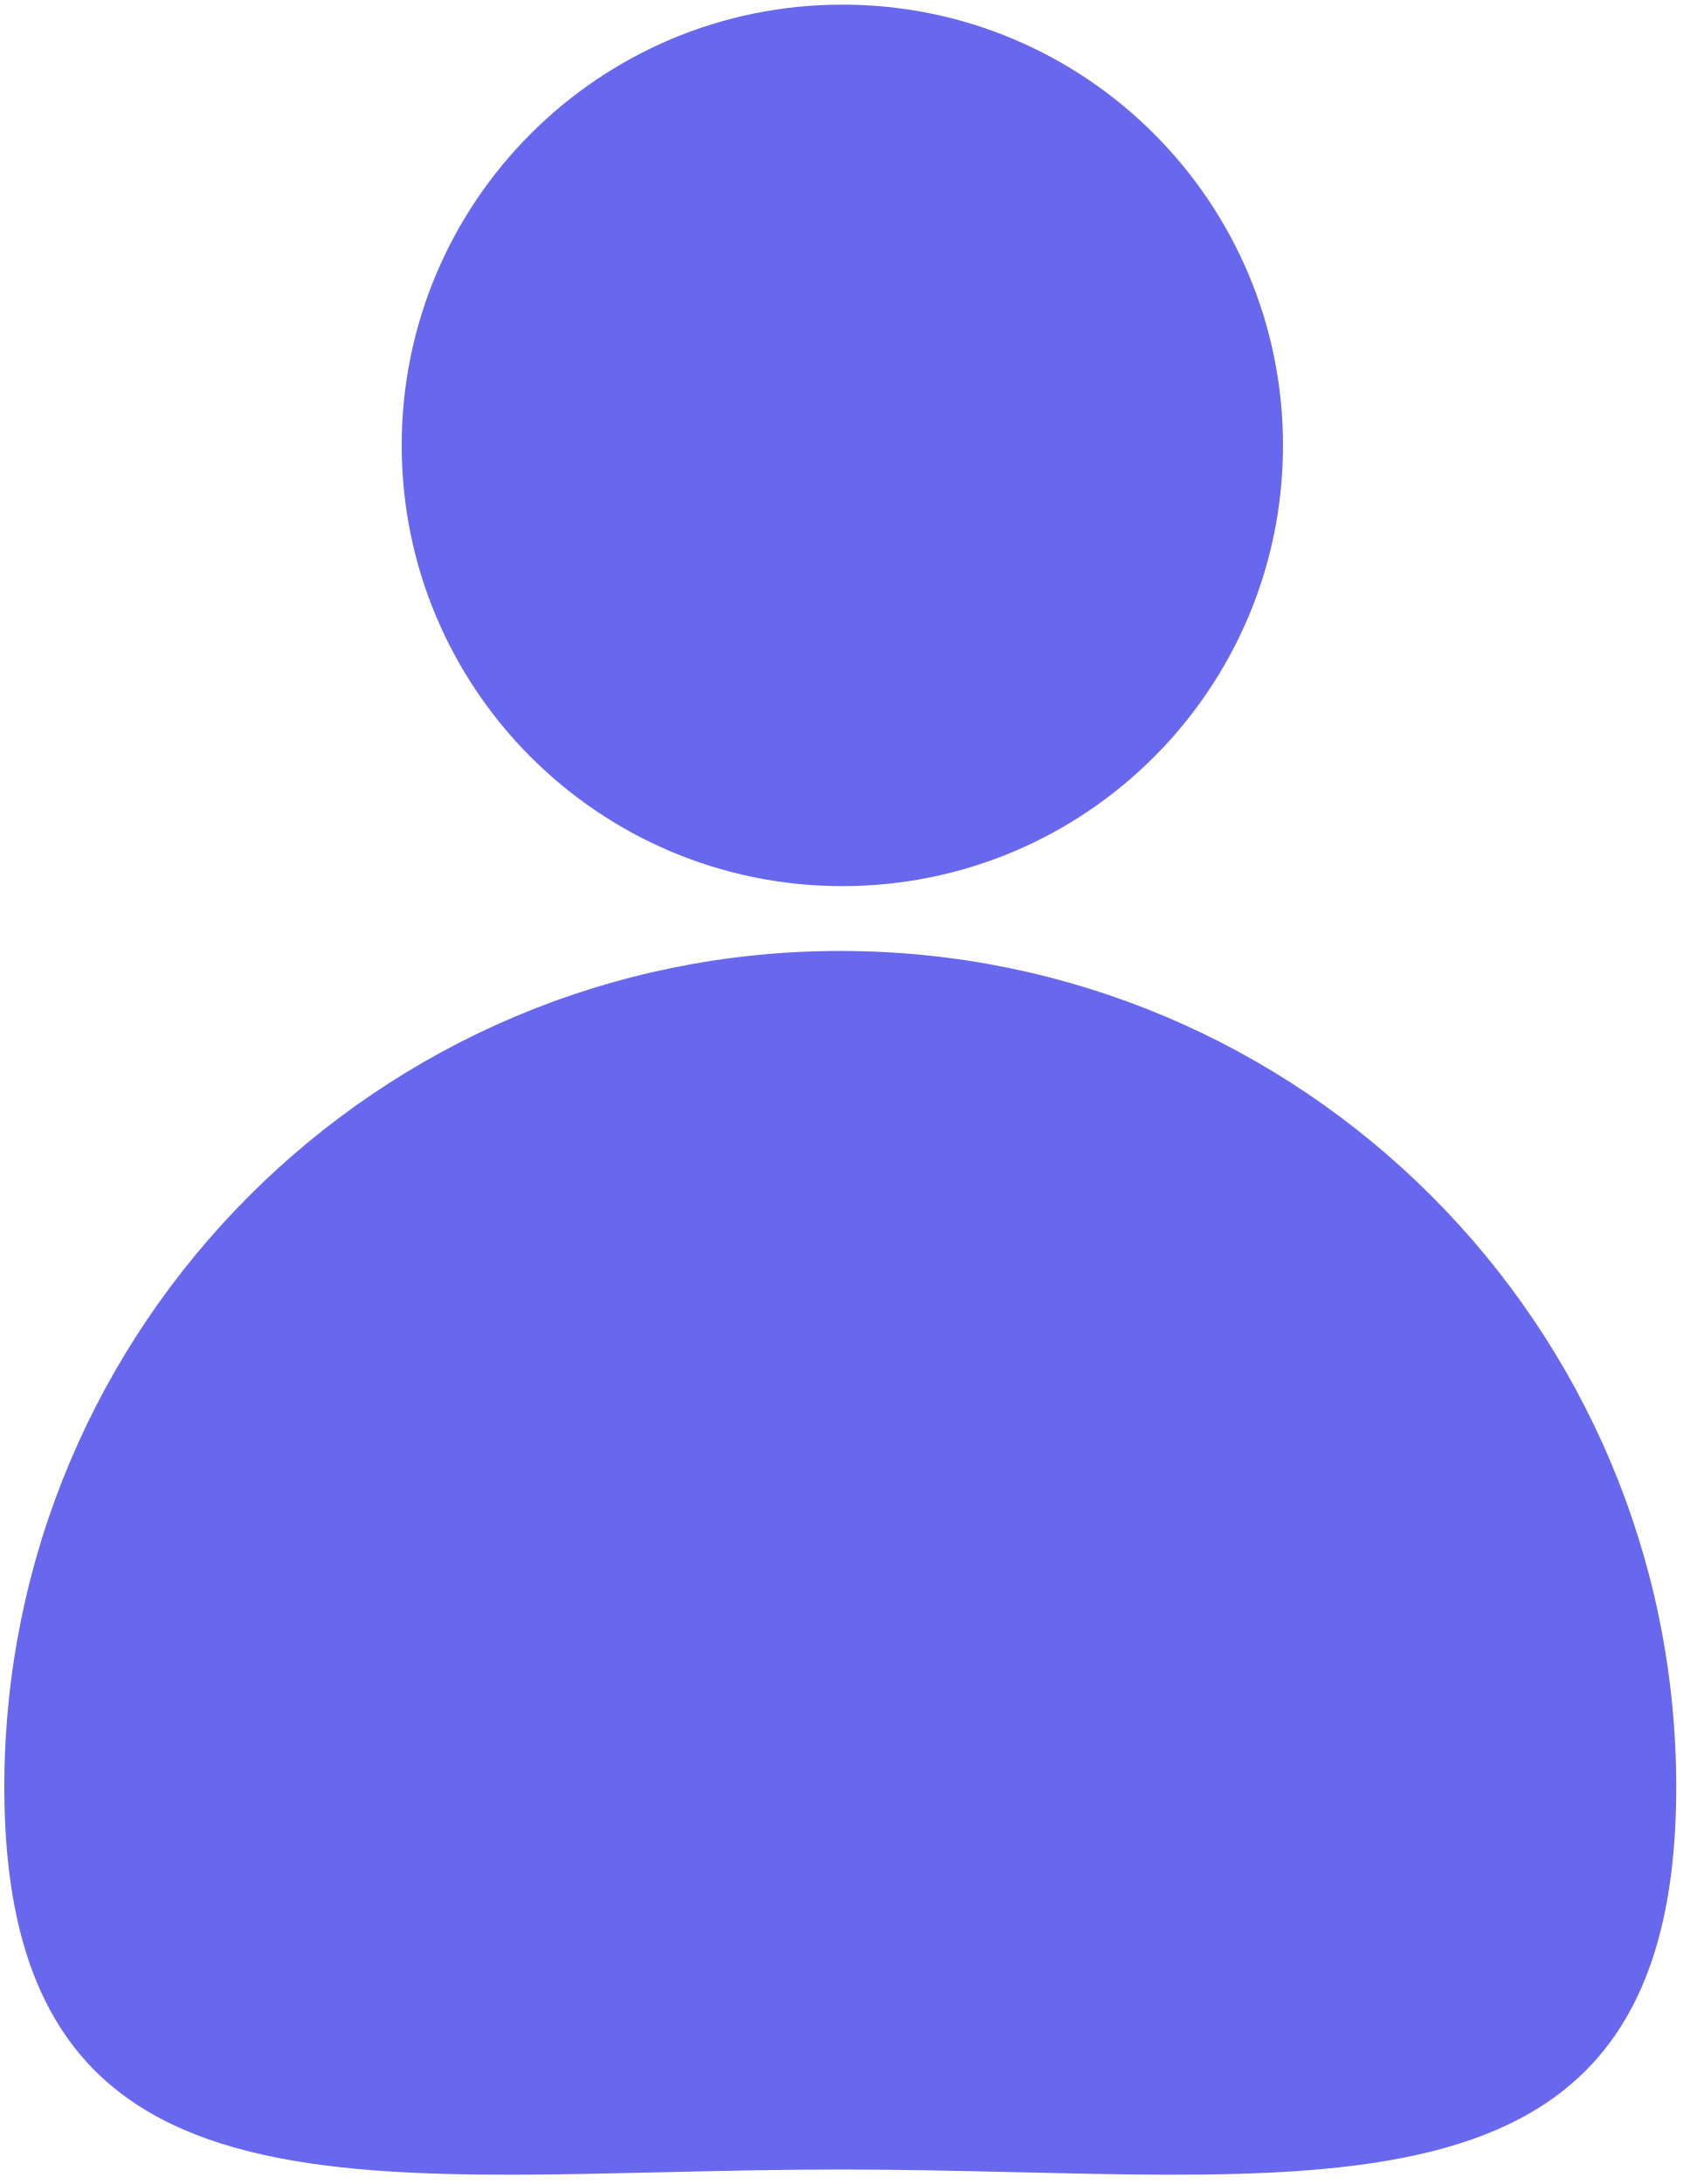
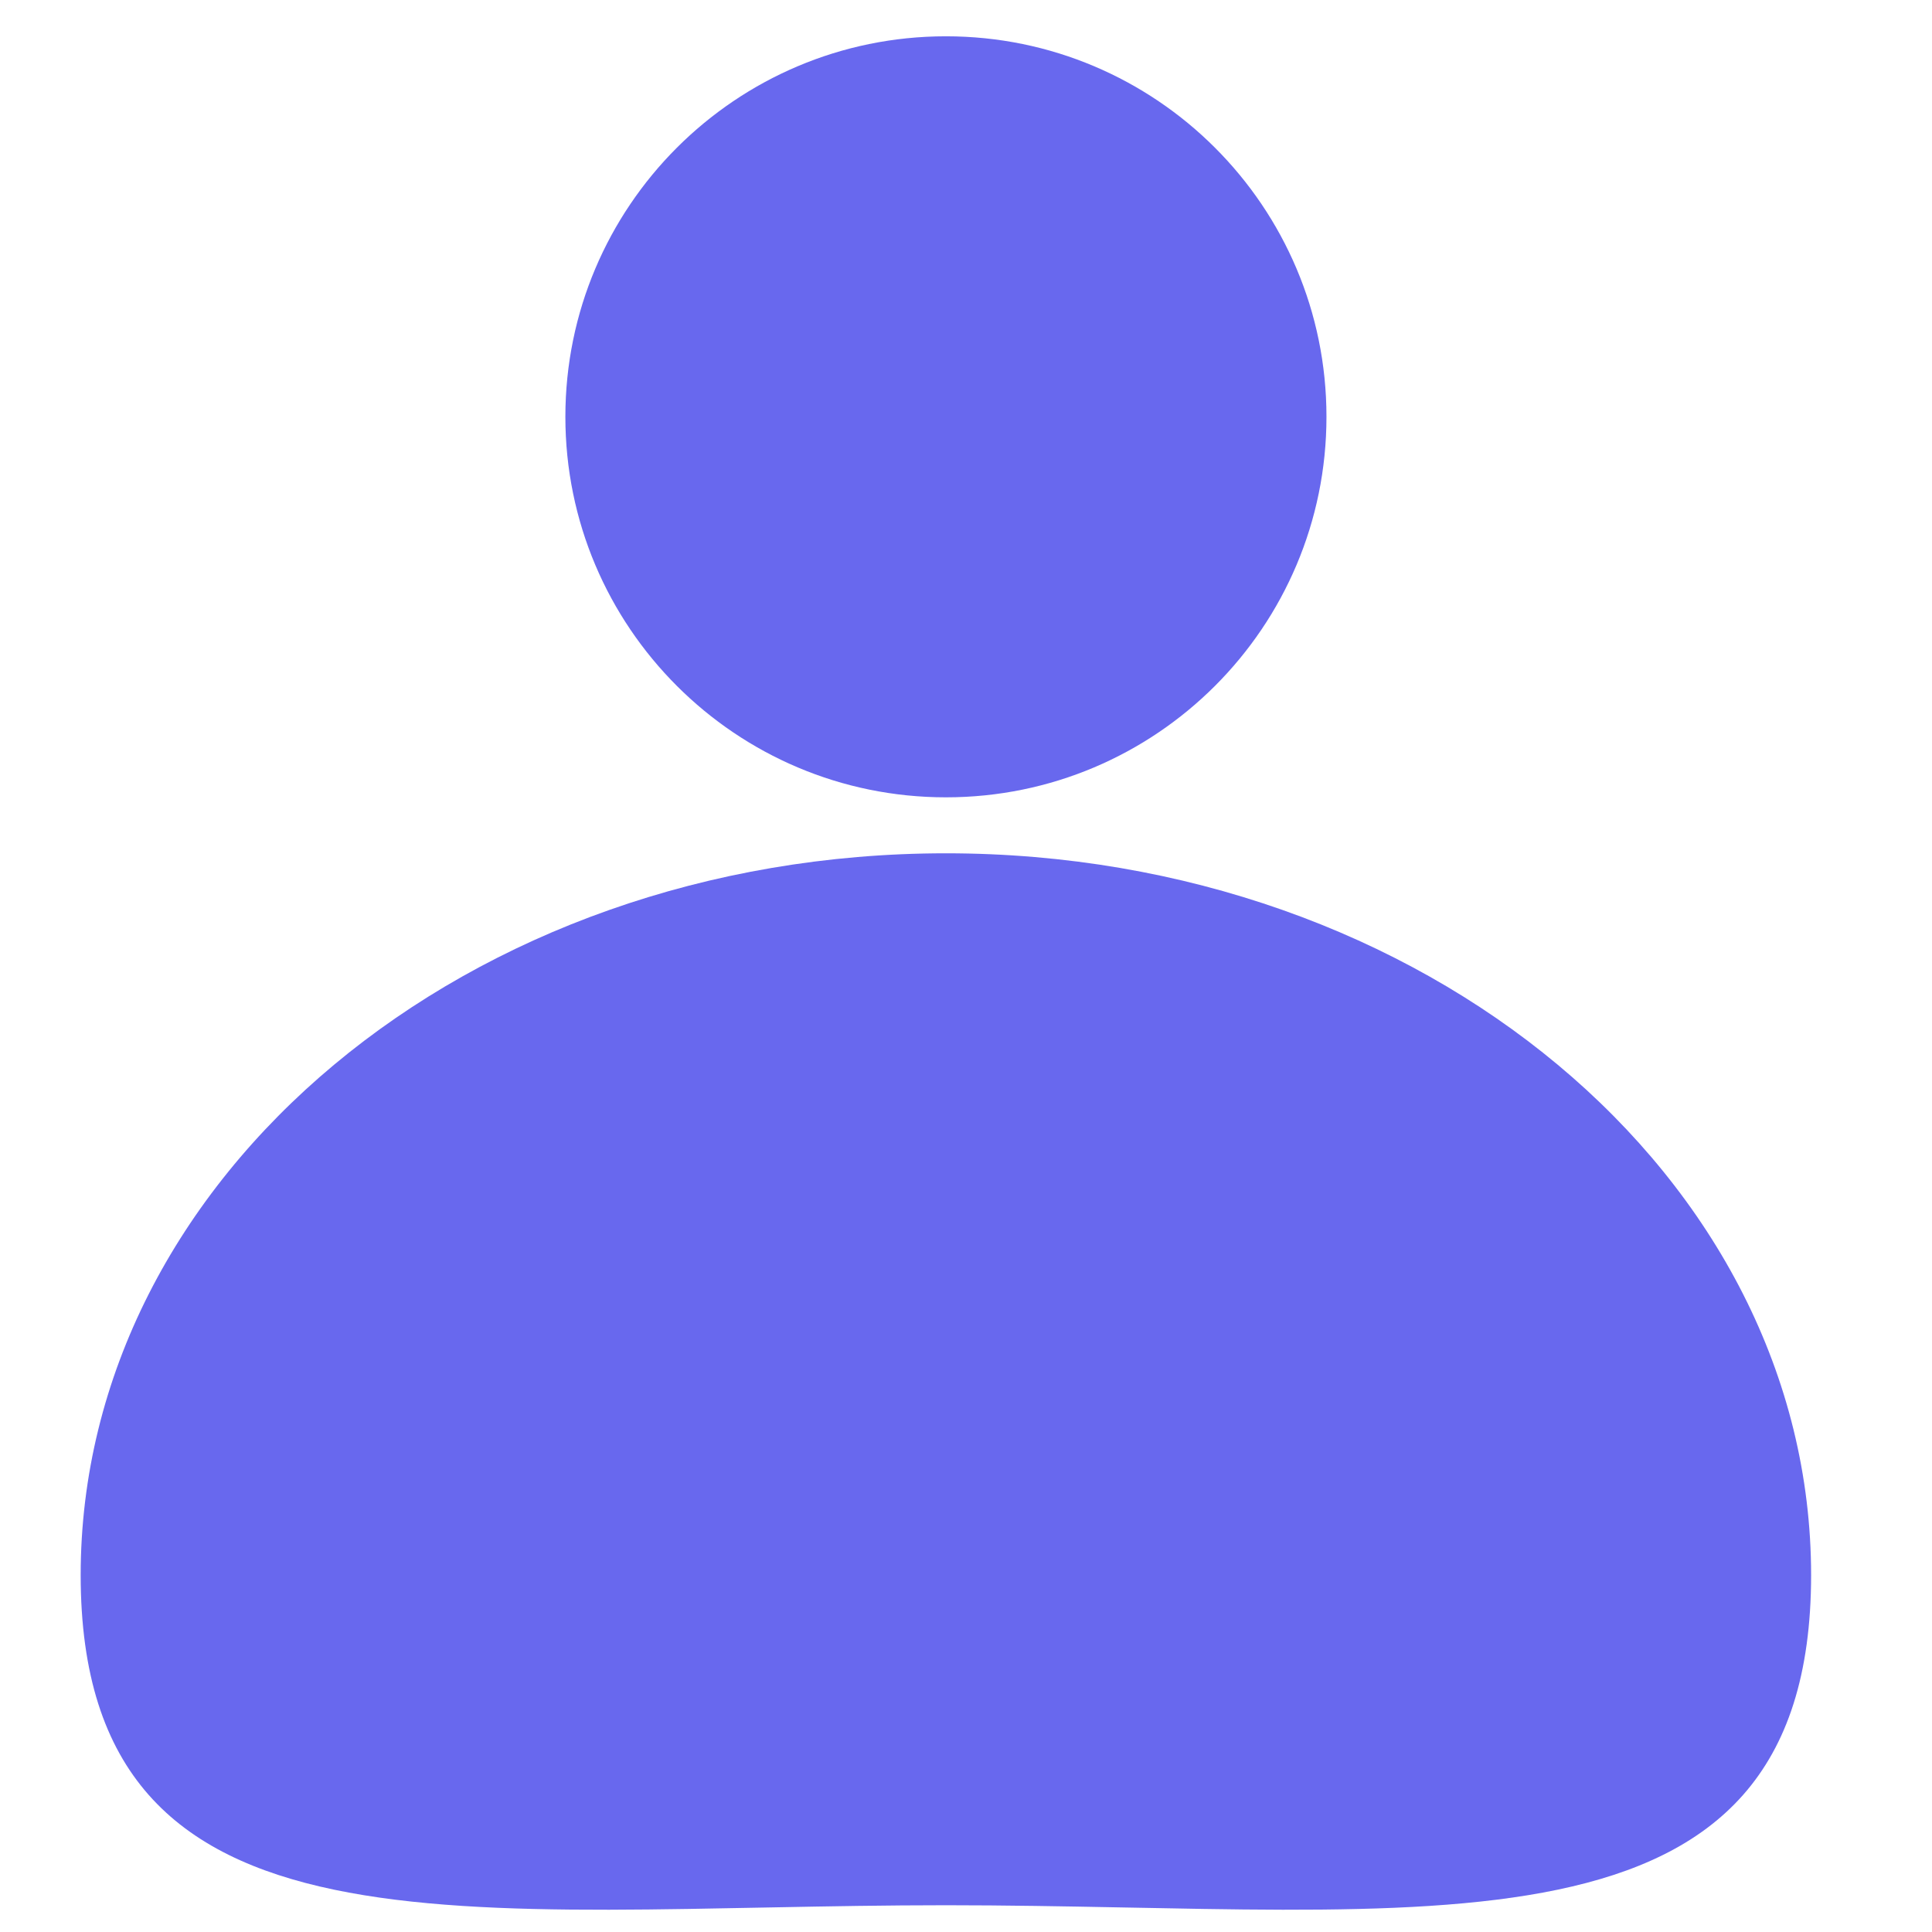
- <svg xmlns="http://www.w3.org/2000/svg" width="65" height="84" viewBox="0 0 65 84" fill="none">
-   <path d="M64.486 68.735C64.486 86.496 50.088 83.443 32.327 83.443C14.566 83.443 0.167 86.496 0.167 68.735C0.167 50.973 14.566 36.575 32.327 36.575C50.088 36.575 64.486 50.973 64.486 68.735Z" fill="#6868EE" />
-   <circle cx="32.406" cy="17.13" r="16.952" fill="#6868EE" />
+ <svg xmlns="http://www.w3.org/2000/svg" width="33" height="33" viewBox="0 0 33 33" fill="none">
+   <path d="M30.935 26.904C30.935 33.714 24.319 32.543 16.157 32.543C7.995 32.543 1.378 33.714 1.378 26.904C1.378 20.095 7.995 14.575 16.157 14.575C24.319 14.575 30.935 20.095 30.935 26.904Z" fill="#6868EE" />
+   <path d="M16.157 13.619C19.747 13.619 22.657 10.709 22.657 7.119C22.657 3.53 19.747 0.62 16.157 0.62C12.567 0.62 9.657 3.53 9.657 7.119C9.657 10.709 12.567 13.619 16.157 13.619Z" fill="#6868EE" />
</svg>
